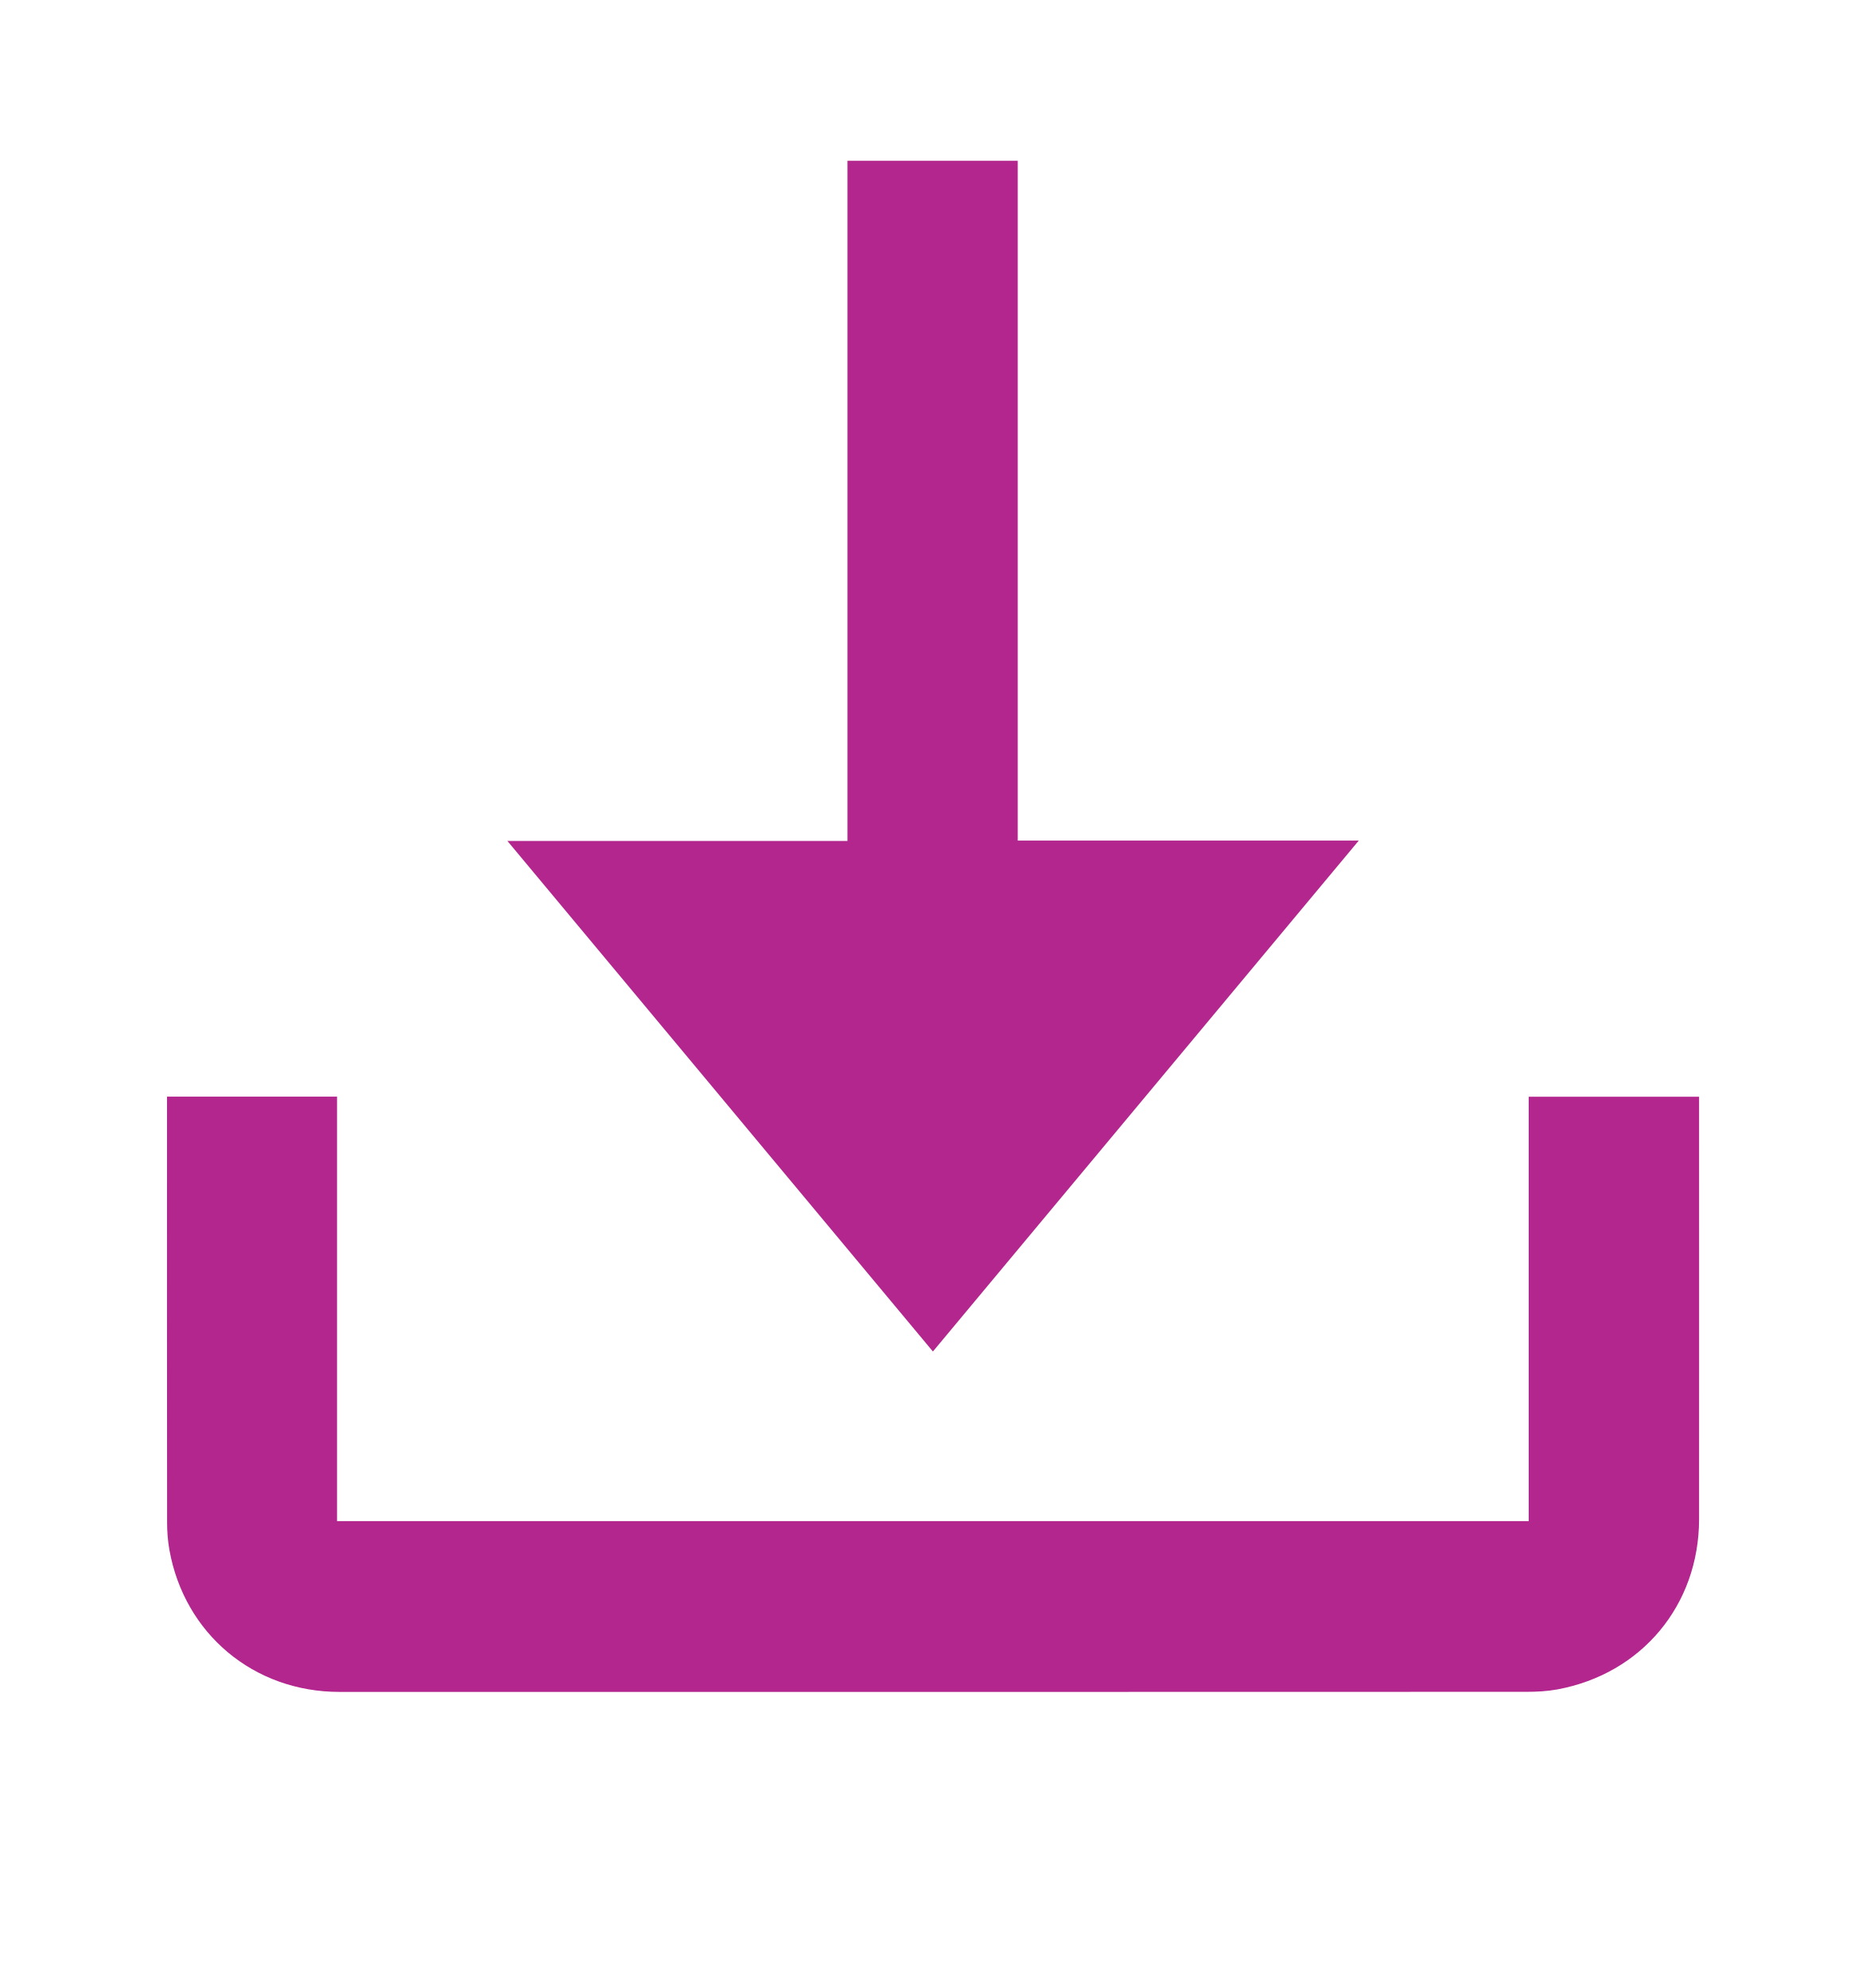
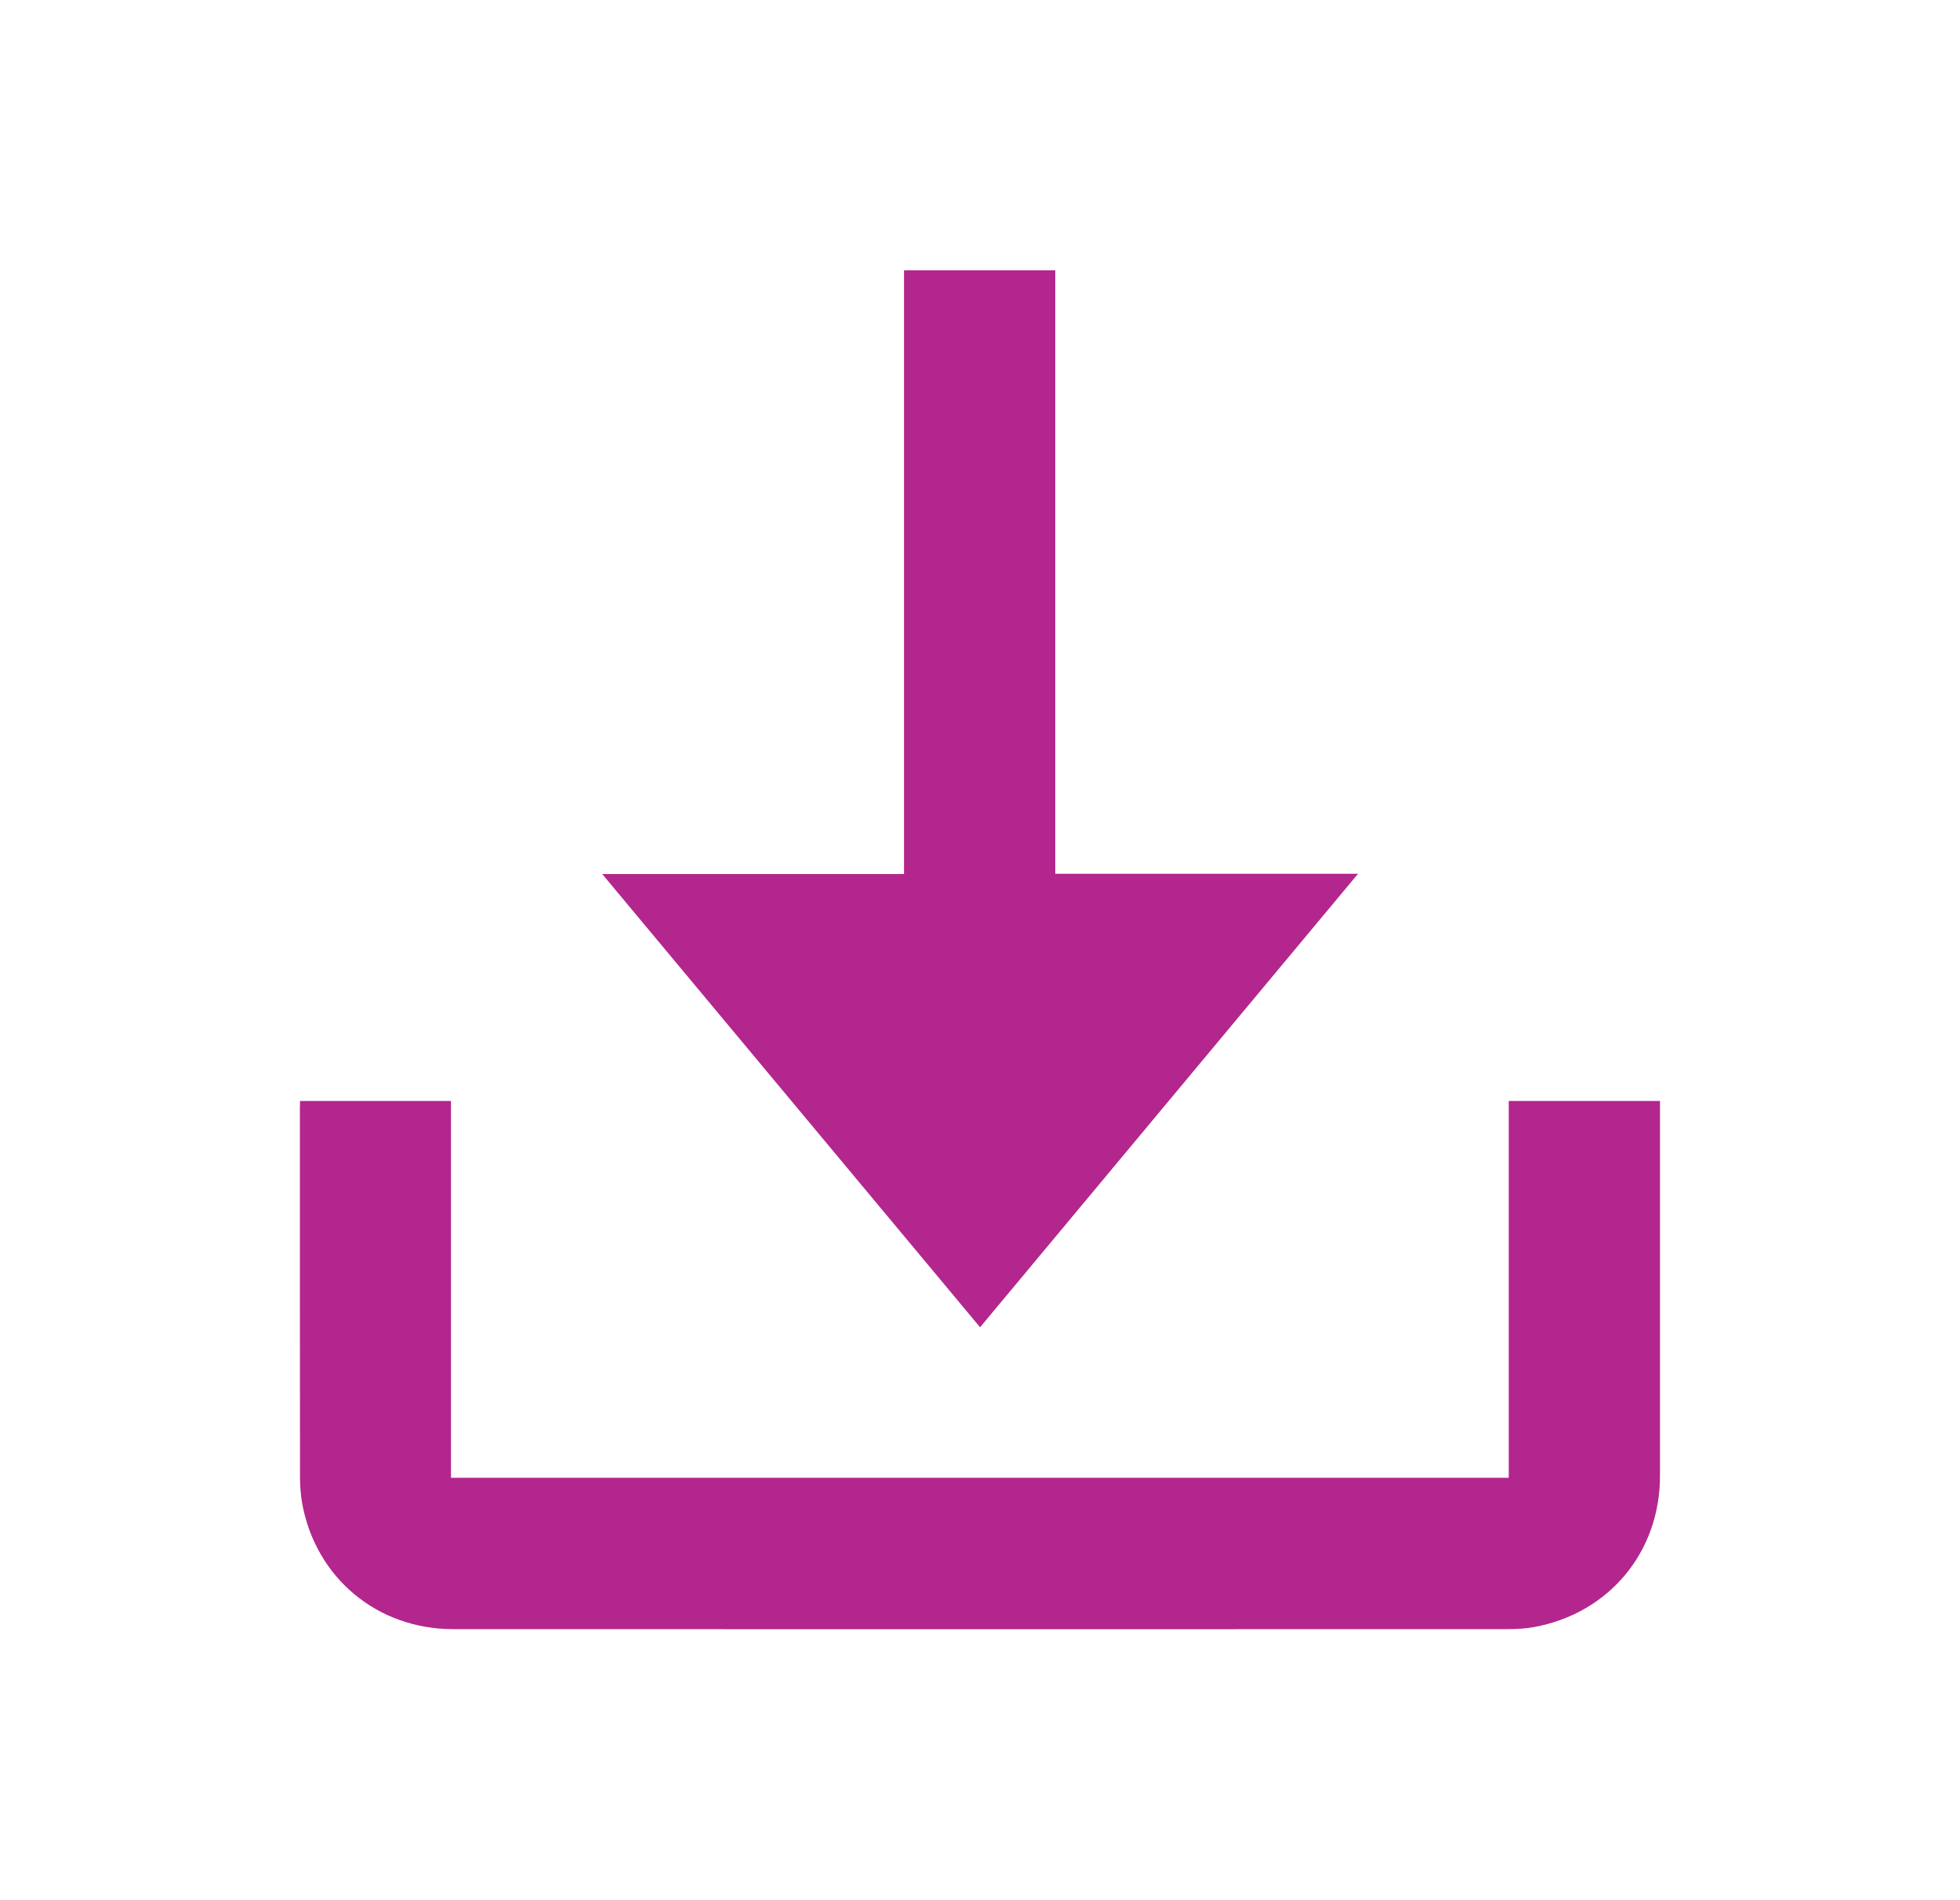
- <svg xmlns="http://www.w3.org/2000/svg" version="1.1" id="Layer_1" x="0px" y="0px" viewBox="0 0 204.58 218.01" style="enable-background:new 0 0 204.58 218.01;" xml:space="preserve">
+ <svg xmlns="http://www.w3.org/2000/svg" version="1.1" id="Layer_1" x="0px" y="0px" viewBox="0 0 142.03 137.68" style="enable-background:new 0 0 142.03 137.68;" xml:space="preserve">
  <style type="text/css">
	.st0{fill:#B3268D;}
</style>
-   <path class="st0" d="M18.31,120.26c6.28,0,12.43,0,18.64,0c0,15.52,0,31,0,46.55c43.56,0,87.06,0,130.65,0c0-15.5,0-31,0-46.54  c6.25,0,12.39,0,18.68,0c0,0.32,0,0.65,0,0.98c0,15.12,0.01,30.23,0,45.35c-0.01,9.42-6.3,16.97-15.56,18.67  c-1.09,0.2-2.23,0.26-3.34,0.26c-43.39,0.01-86.78,0.02-130.17,0.01c-9.39,0-17-6.38-18.64-15.59c-0.17-0.97-0.25-1.98-0.25-2.97  c-0.02-15.3-0.01-30.61-0.01-45.91C18.31,120.82,18.31,120.58,18.31,120.26z" />
-   <path class="st0" d="M55.63,92.22c12.55,0,24.87,0,37.28,0c0-24.87,0-49.7,0-74.59c6.27,0,12.44,0,18.67,0c0,24.83,0,49.64,0,74.55  c12.42,0,24.78,0,37.39,0c-15.63,18.76-31.11,37.33-46.69,56.03C86.75,129.57,71.26,110.98,55.63,92.22z" />
+   <g>
+     <path class="st0" d="M21.74,79.8c3.68,0,7.29,0,10.94,0c0,9.11,0,18.19,0,27.31c25.56,0,51.08,0,76.65,0c0-9.09,0-18.19,0-27.31   c3.67,0,7.27,0,10.96,0c0,0.19,0,0.38,0,0.57c0,8.87,0,17.74,0,26.61c0,5.52-3.7,9.96-9.13,10.95c-0.64,0.12-1.31,0.15-1.96,0.15   c-25.46,0.01-50.91,0.01-76.37,0c-5.51,0-9.97-3.74-10.94-9.15c-0.1-0.57-0.14-1.16-0.15-1.74c-0.01-8.98-0.01-17.96-0.01-26.94   C21.74,80.12,21.74,79.98,21.74,79.8z" />
+     <path class="st0" d="M43.64,63.35c7.37,0,14.59,0,21.87,0c0-14.59,0-29.16,0-43.76c3.68,0,7.3,0,10.96,0c0,14.57,0,29.12,0,43.74   c7.29,0,14.54,0,21.94,0c-9.17,11.01-18.25,21.9-27.39,32.87C61.9,85.26,52.81,74.35,43.64,63.35z" />
+   </g>
</svg>
